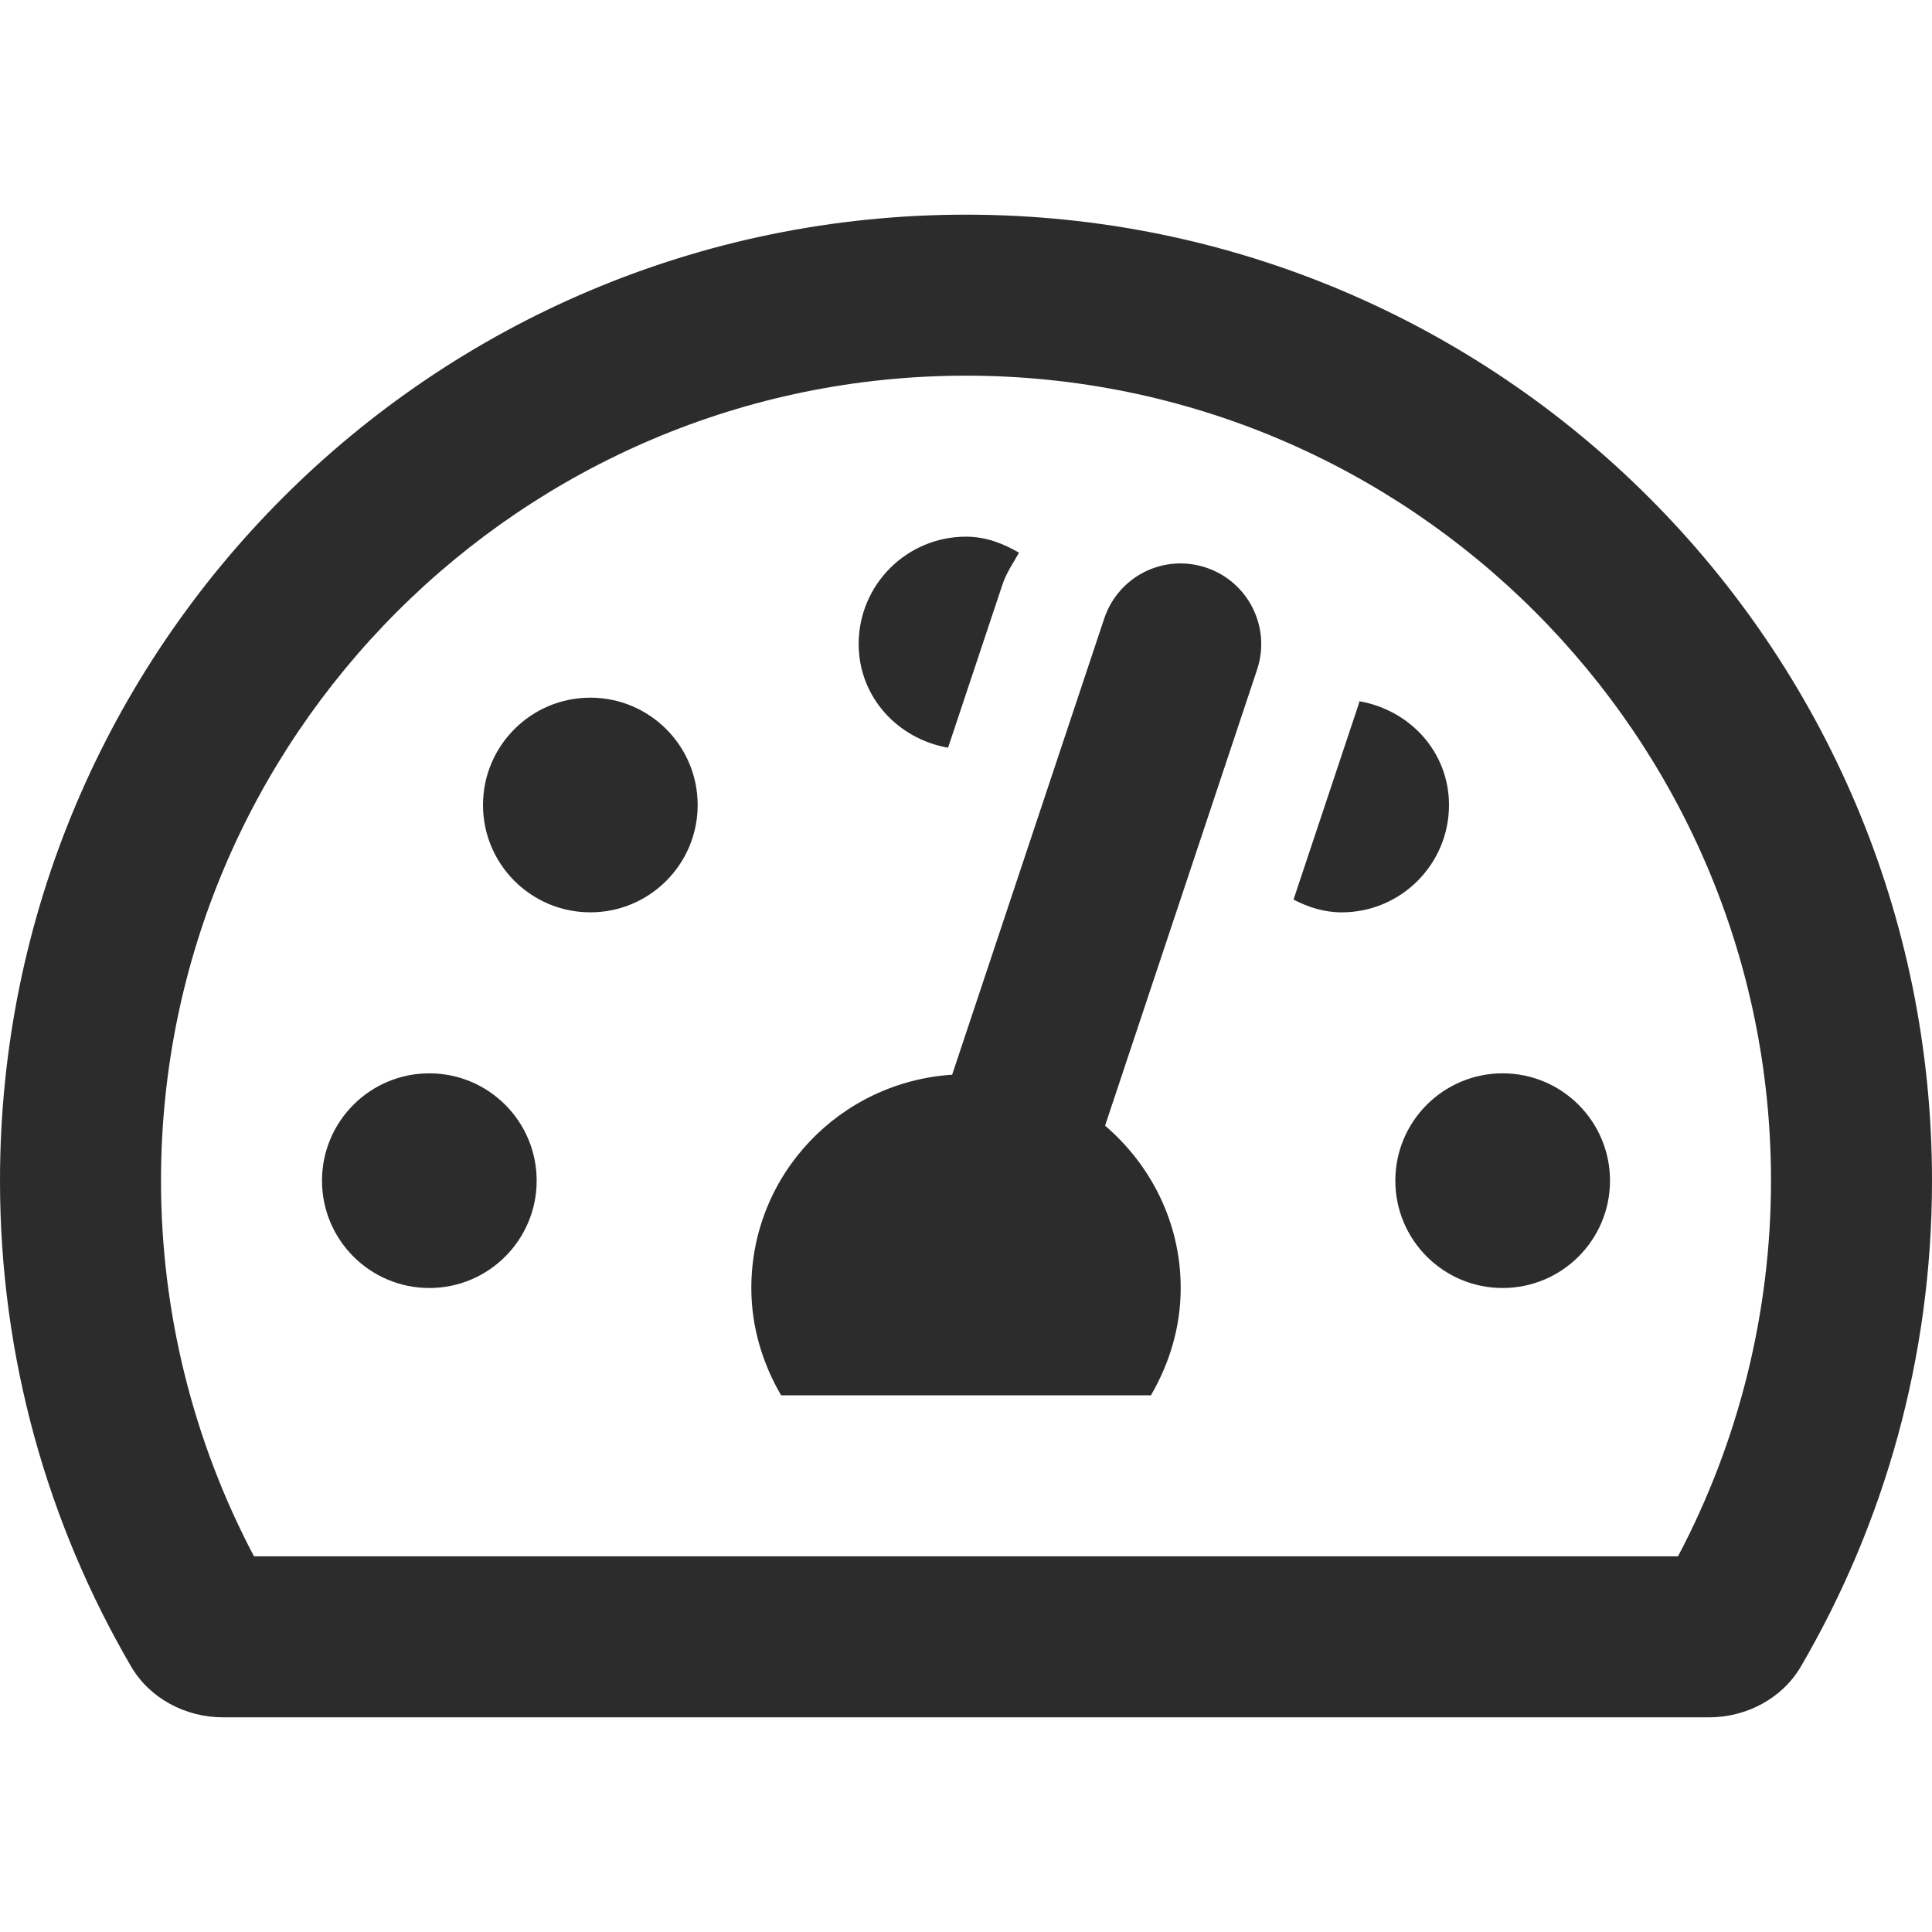
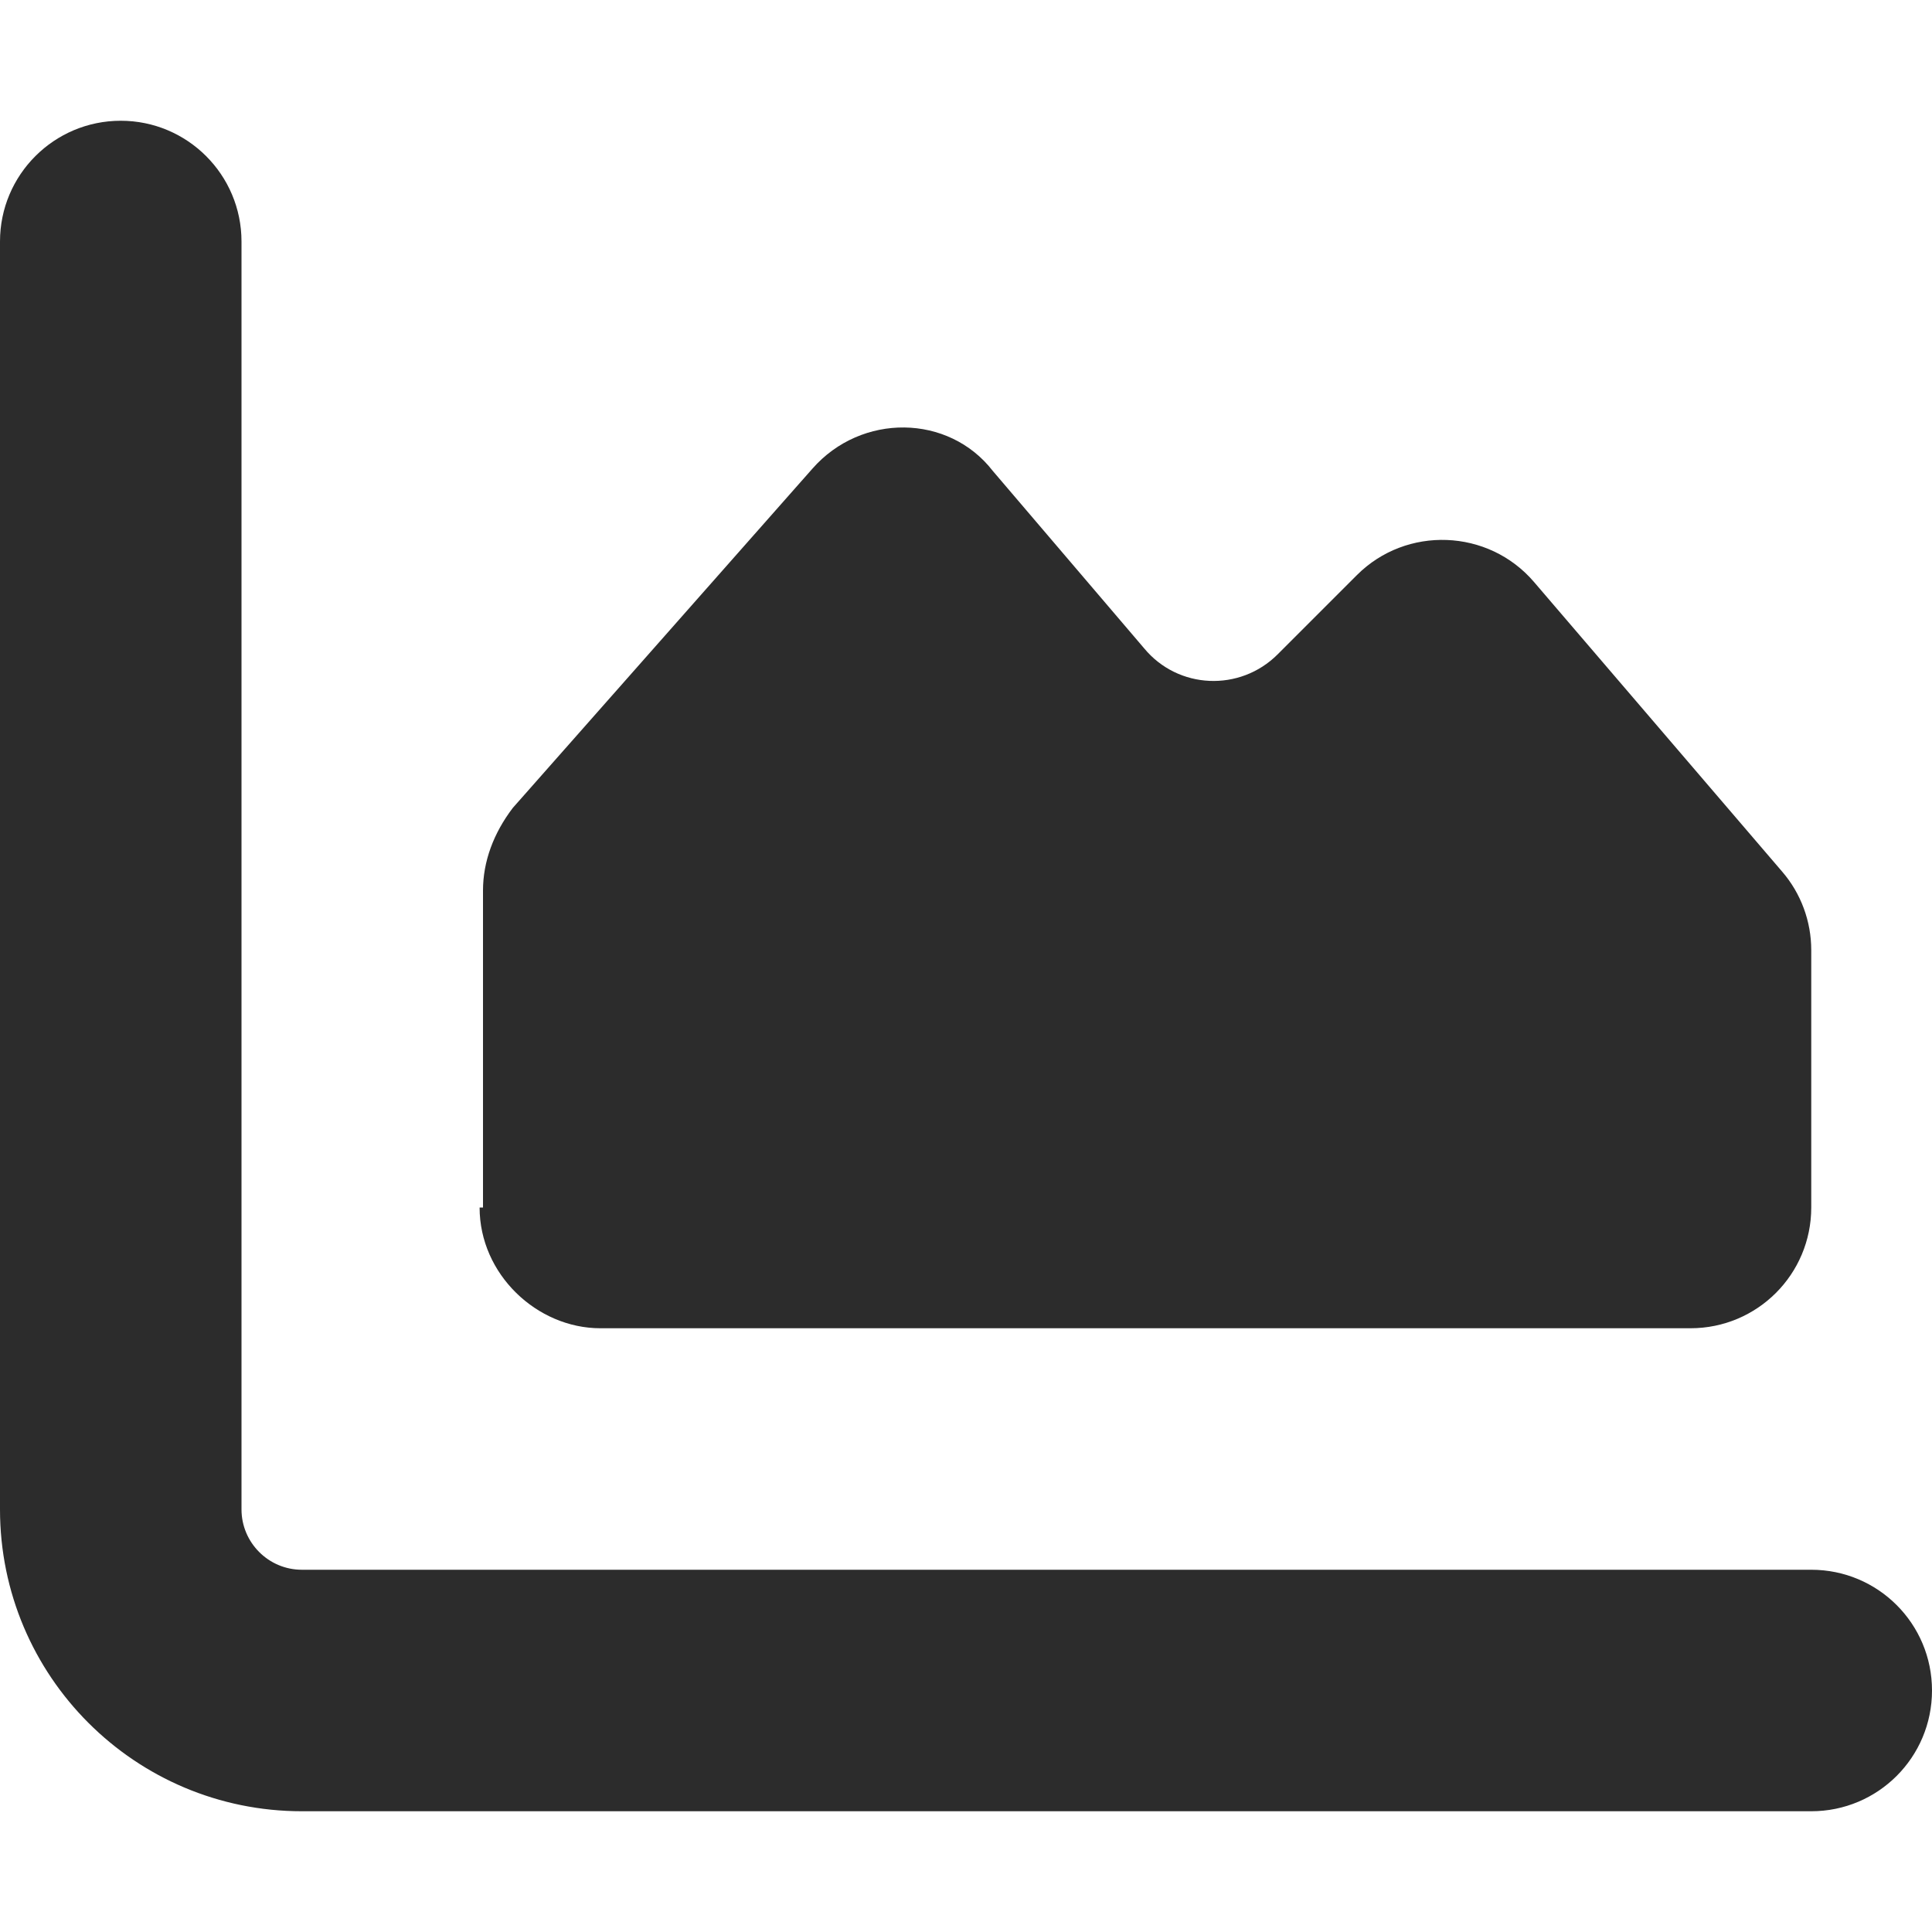
- <svg xmlns="http://www.w3.org/2000/svg" width="32" height="32" viewBox="0 0 576 512">
-   <path fill="#2C2C2C" d="M128 288c-17.67 0-32 14.33-32 32s14.33 32 32 32 32-14.33 32-32-14.33-32-32-32zm154.65-97.08l16.24-48.71c1.16-3.45 3.18-6.35 4.92-9.43-4.73-2.76-9.94-4.78-15.81-4.78-17.67 0-32 14.33-32 32 0 15.78 11.63 28.29 26.65 30.92zM176 176c-17.67 0-32 14.33-32 32s14.33 32 32 32 32-14.33 32-32-14.33-32-32-32zM288 32C128.94 32 0 160.94 0 320c0 52.8 14.25 102.26 39.06 144.8 5.61 9.62 16.3 15.2 27.44 15.2h443c11.14 0 21.83-5.58 27.44-15.2C561.75 422.26 576 372.8 576 320c0-159.06-128.94-288-288-288zm212.27 400H75.73C57.56 397.63 48 359.12 48 320 48 187.66 155.66 80 288 80s240 107.66 240 240c0 39.12-9.56 77.63-27.73 112zM416 320c0 17.67 14.33 32 32 32s32-14.33 32-32-14.33-32-32-32-32 14.33-32 32zm-56.41-182.77c-12.72-4.23-26.16 2.62-30.38 15.17l-45.34 136.01C250.49 290.58 224 318.06 224 352c0 11.72 3.38 22.55 8.88 32h110.25c5.5-9.45 8.88-20.28 8.88-32 0-19.45-8.86-36.66-22.55-48.4l45.34-136.01c4.17-12.57-2.64-26.17-15.21-30.36zM432 208c0-15.8-11.66-28.33-26.72-30.93-.07.21-.07.43-.14.65l-19.5 58.49c4.37 2.24 9.11 3.8 14.36 3.8 17.67-.01 32-14.34 32-32.01z" />
+ <svg xmlns="http://www.w3.org/2000/svg" width="32" height="32" viewBox="0 0 512 512">
+   <path fill="#2C2C2C" d="M64 400C64 408.8 71.16 416 80 416H480C497.7 416 512 430.3 512 448C512 465.7 497.7 480 480 480H80C35.82 480 0 444.2 0 400V64C0 46.33 14.33 32 32 32C49.67 32 64 46.33 64 64V400zM128 320V236C128 228.3 130.8 220.8 135.9 214.1L215.3 124.2C228.3 109.4 251.4 109.7 263.1 124.8L303.2 171.8C312.2 182.7 328.6 183.4 338.6 173.4L359.6 152.4C372.7 139.3 394.4 140.1 406.5 154.2L472.3 231C477.3 236.8 480 244.2 480 251.8V320C480 337.7 465.7 352 448 352H159.1C142.3 352 127.1 337.7 127.1 320L128 320z" />
</svg>
